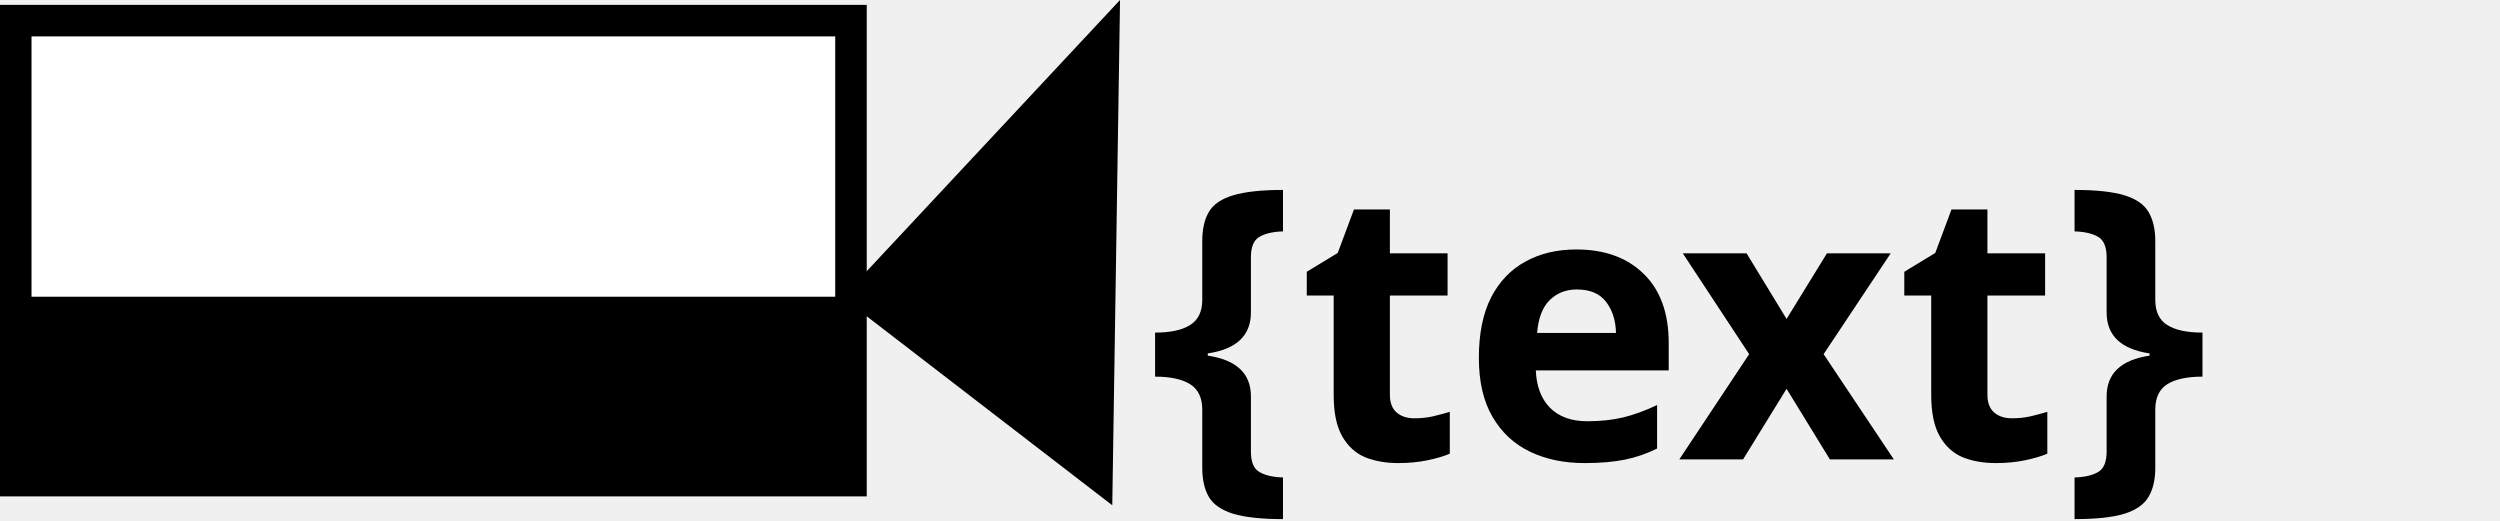
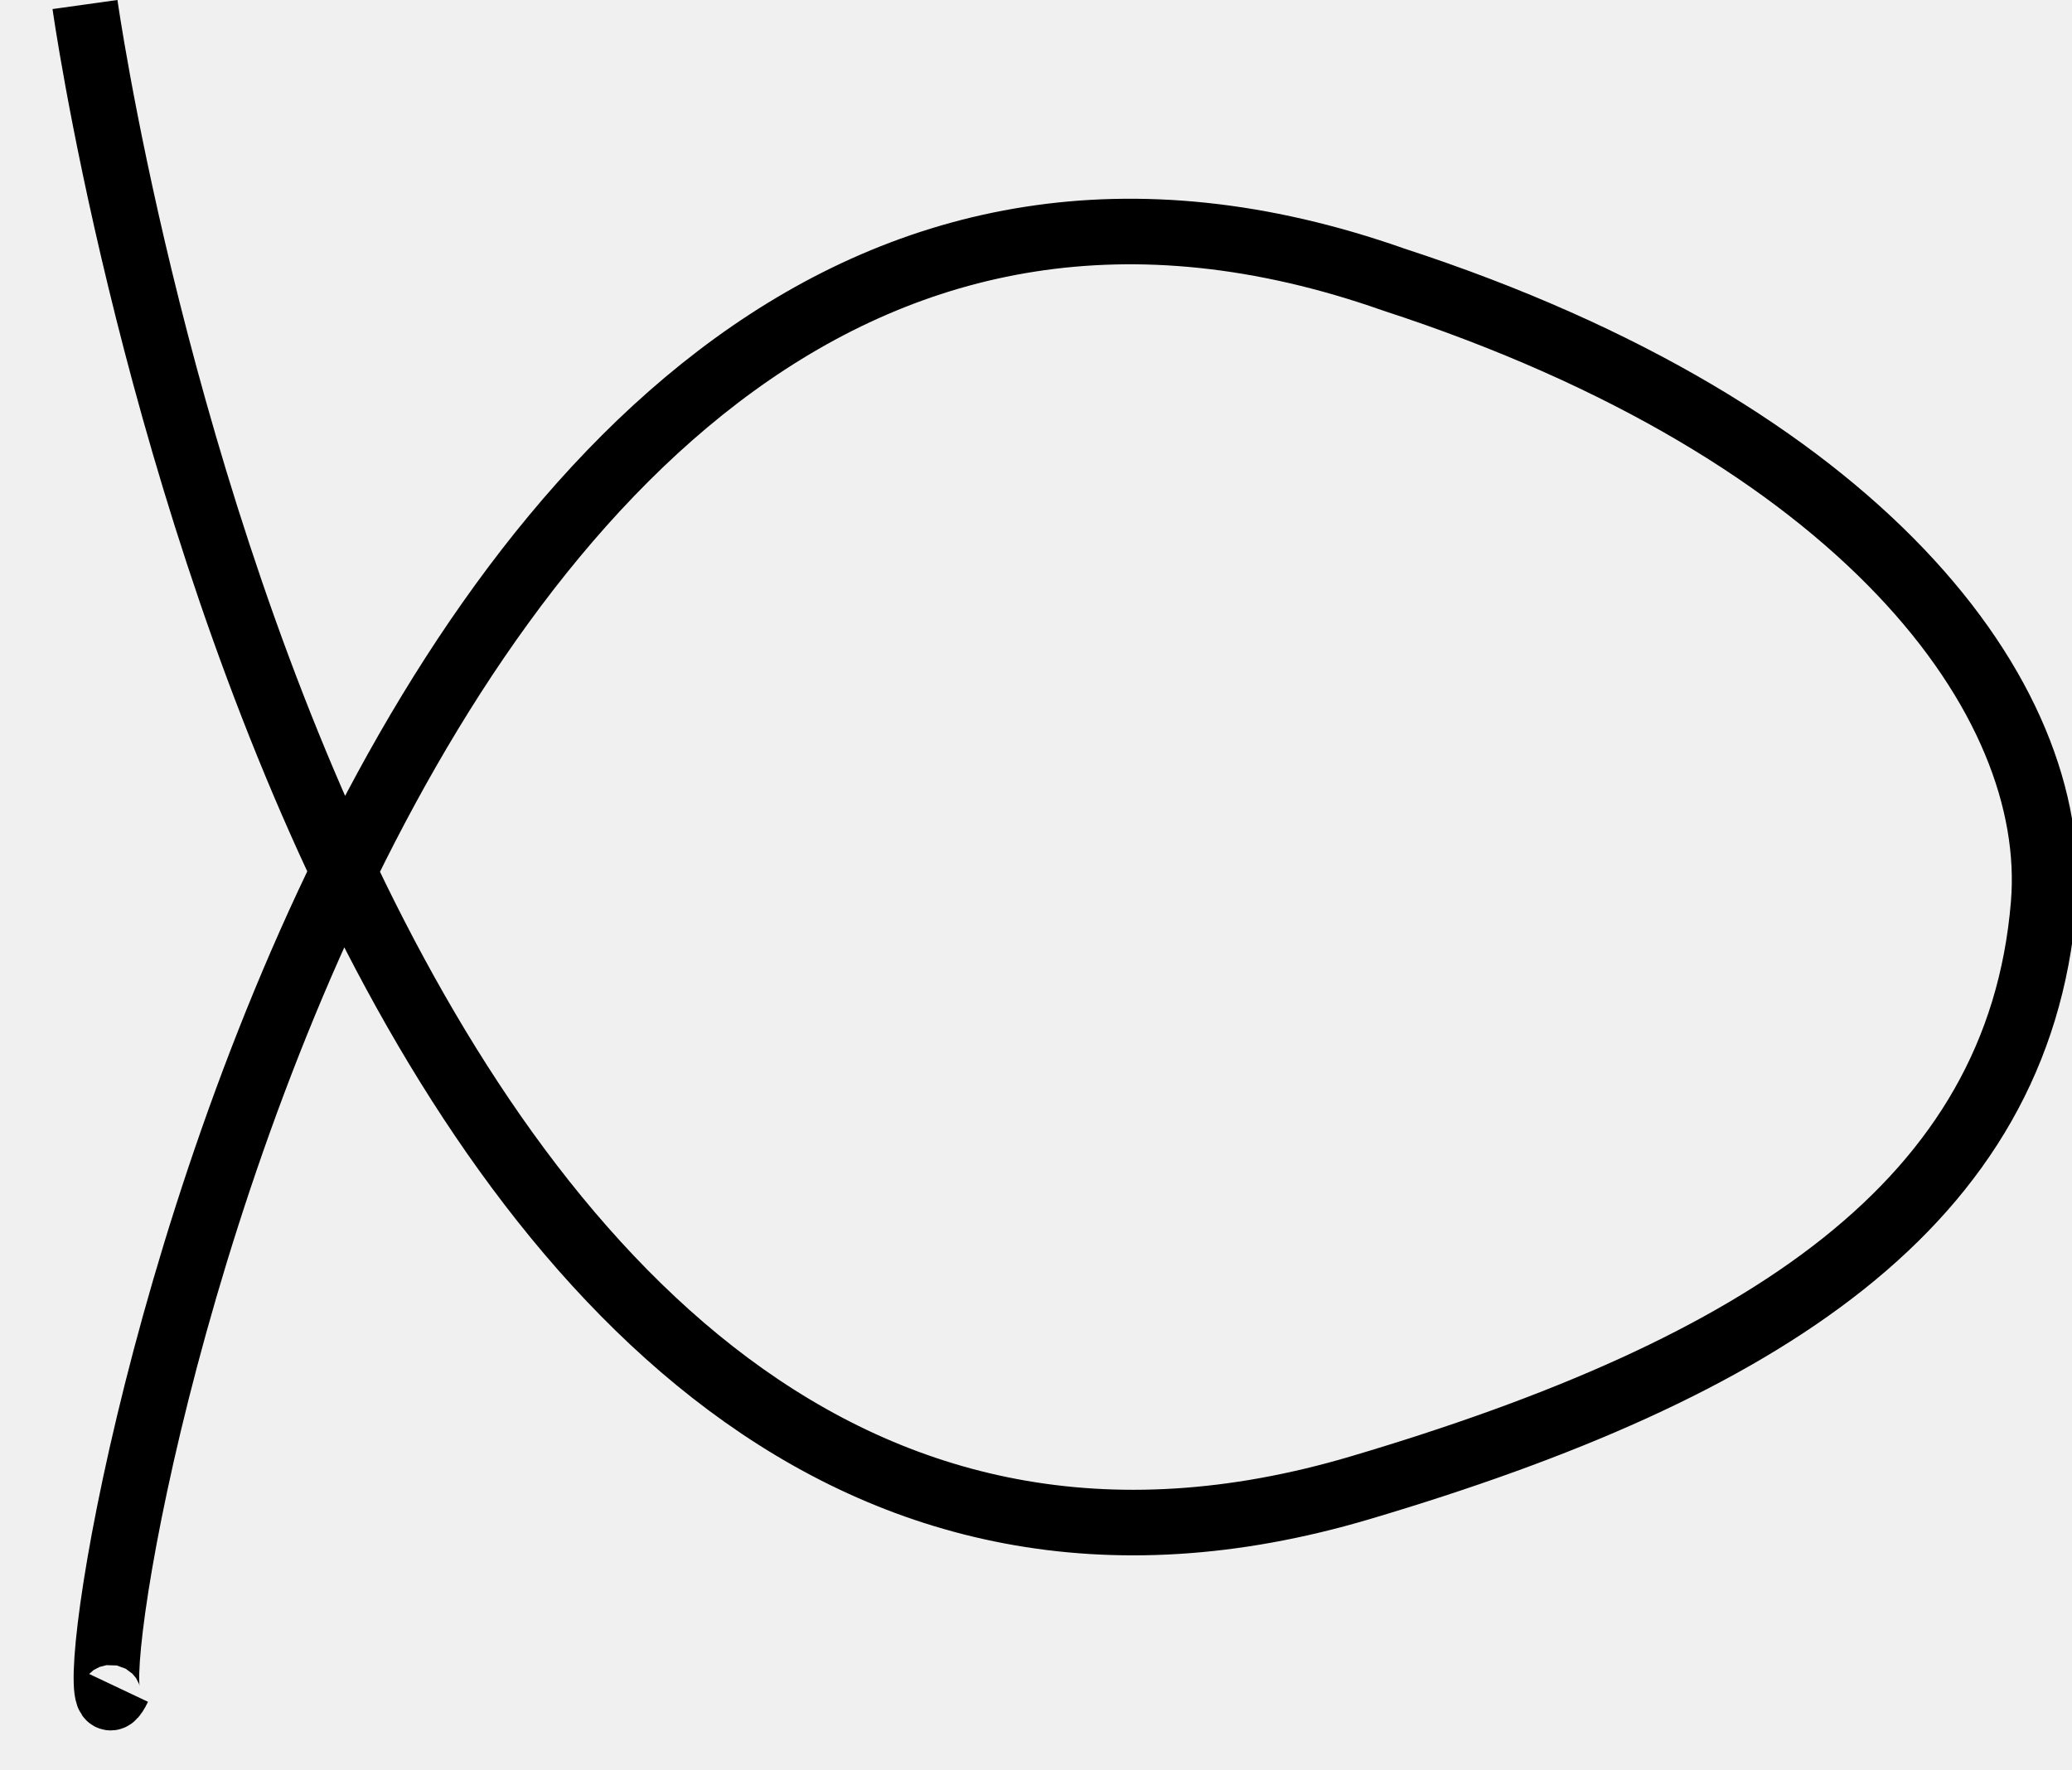
- <svg xmlns="http://www.w3.org/2000/svg" viewBox="0 0 211.938 44.167" version="1.1" id="svg102" width="211.938" height="44.167">
-   <defs id="defs106" />
-   <path style="fill:#ffffff;stroke:#000000;stroke-width:4" d="" id="path98" />
-   <text style="font-style:normal;font-weight:bold;font-size:32px;font-family:sans-serif" x="97.438" y="38.948" id="text100">{text}</text>
-   <rect style="fill:#ffffff;stroke:#000000;stroke-width:2.672;stroke-miterlimit:4;stroke-dasharray:none;stroke-opacity:1" id="rect110-3" width="70.806" height="38.997" x="1.336" y="1.749" />
-   <rect style="fill:#000000;stroke-width:1.075;stroke-miterlimit:4;stroke-dasharray:none" id="rect110" width="70.806" height="15.593" x="1.336" y="25.154" />
-   <path style="fill:#000000;fill-opacity:1;stroke:#000000;stroke-width:1px;stroke-linecap:butt;stroke-linejoin:miter;stroke-opacity:1" d="M 72.142,25.154 94.431,1.289 93.808,41.83 Z" id="path960" />
+ <svg xmlns="http://www.w3.org/2000/svg" viewBox="0 0 30 27" version="1.1" id="svg964" width="30.884" height="26.386">
+   <defs id="defs968" />
+   <path style="fill:none;stroke:#000000;stroke-width:1px;stroke-linecap:butt;stroke-linejoin:miter;stroke-opacity:1" d="m 0.495,0.069 c 0,0 3.815,27.264 19.449,22.627 C 26.079,20.877 29.988,18.367 30.368,13.798 30.63,10.654 27.596,6.593 20.453,4.264 4.225,-1.452 -0.184,28.255 1.004,25.747" id="path974" />
</svg>
